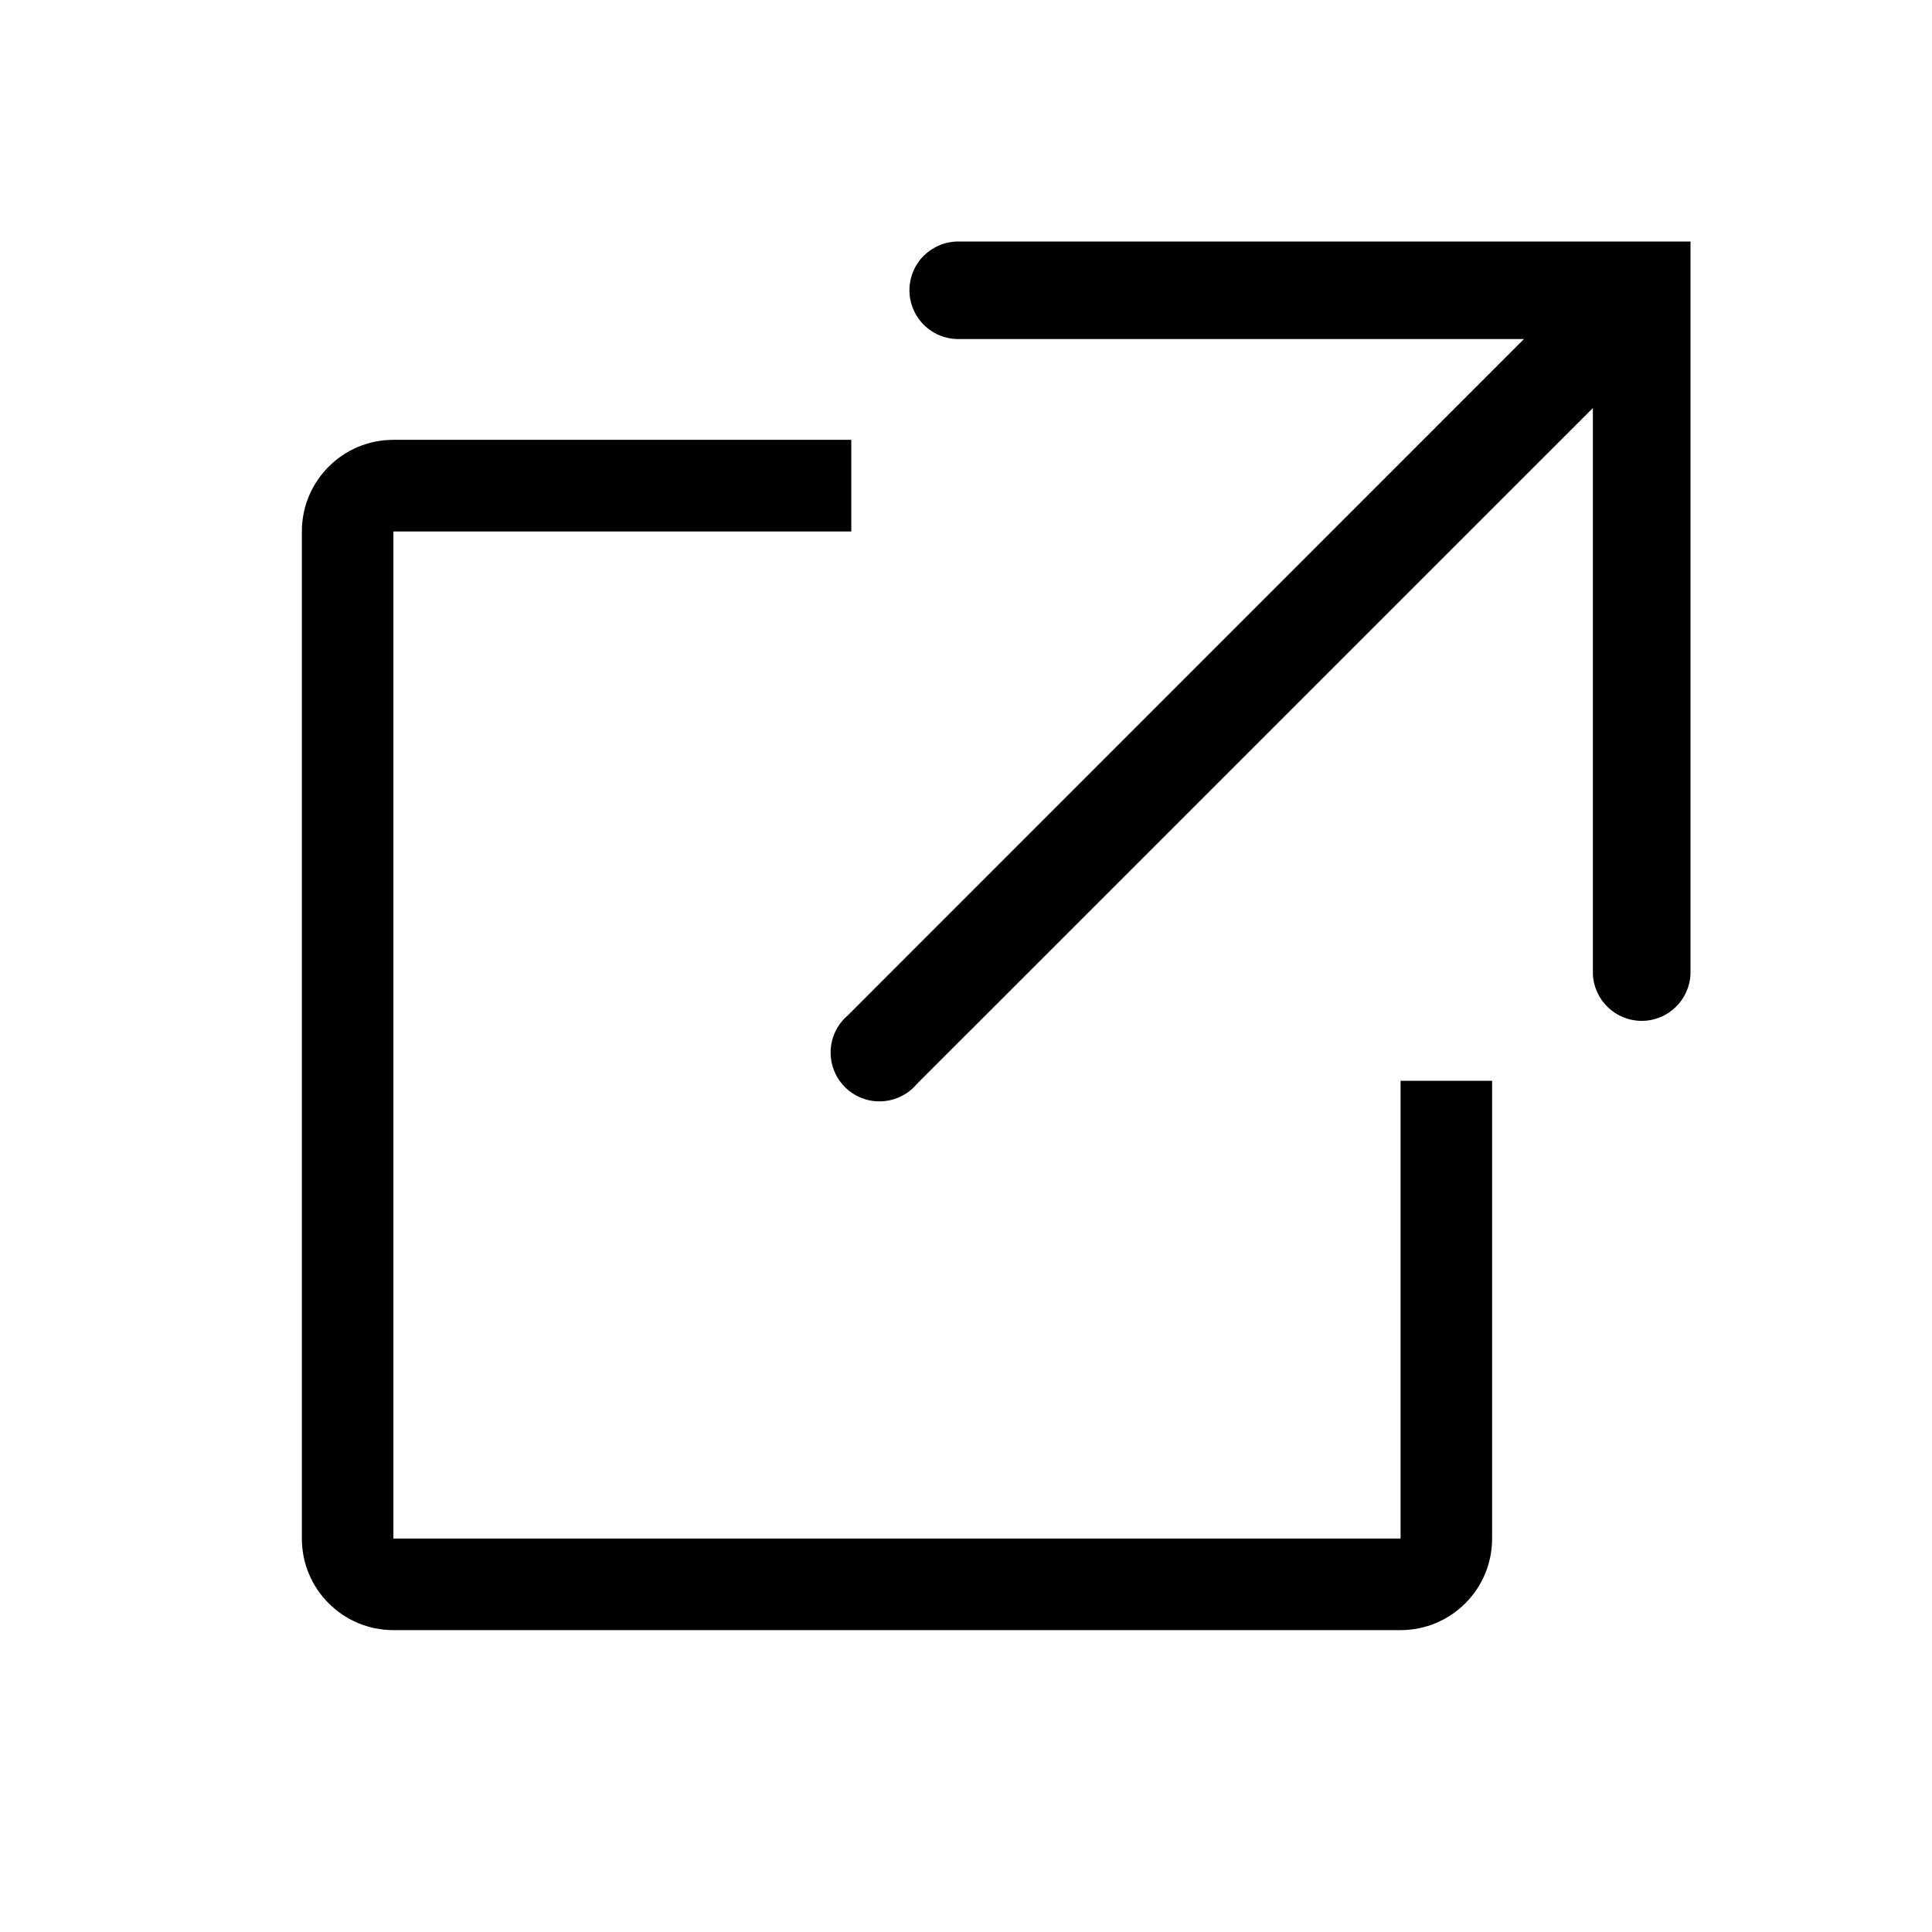
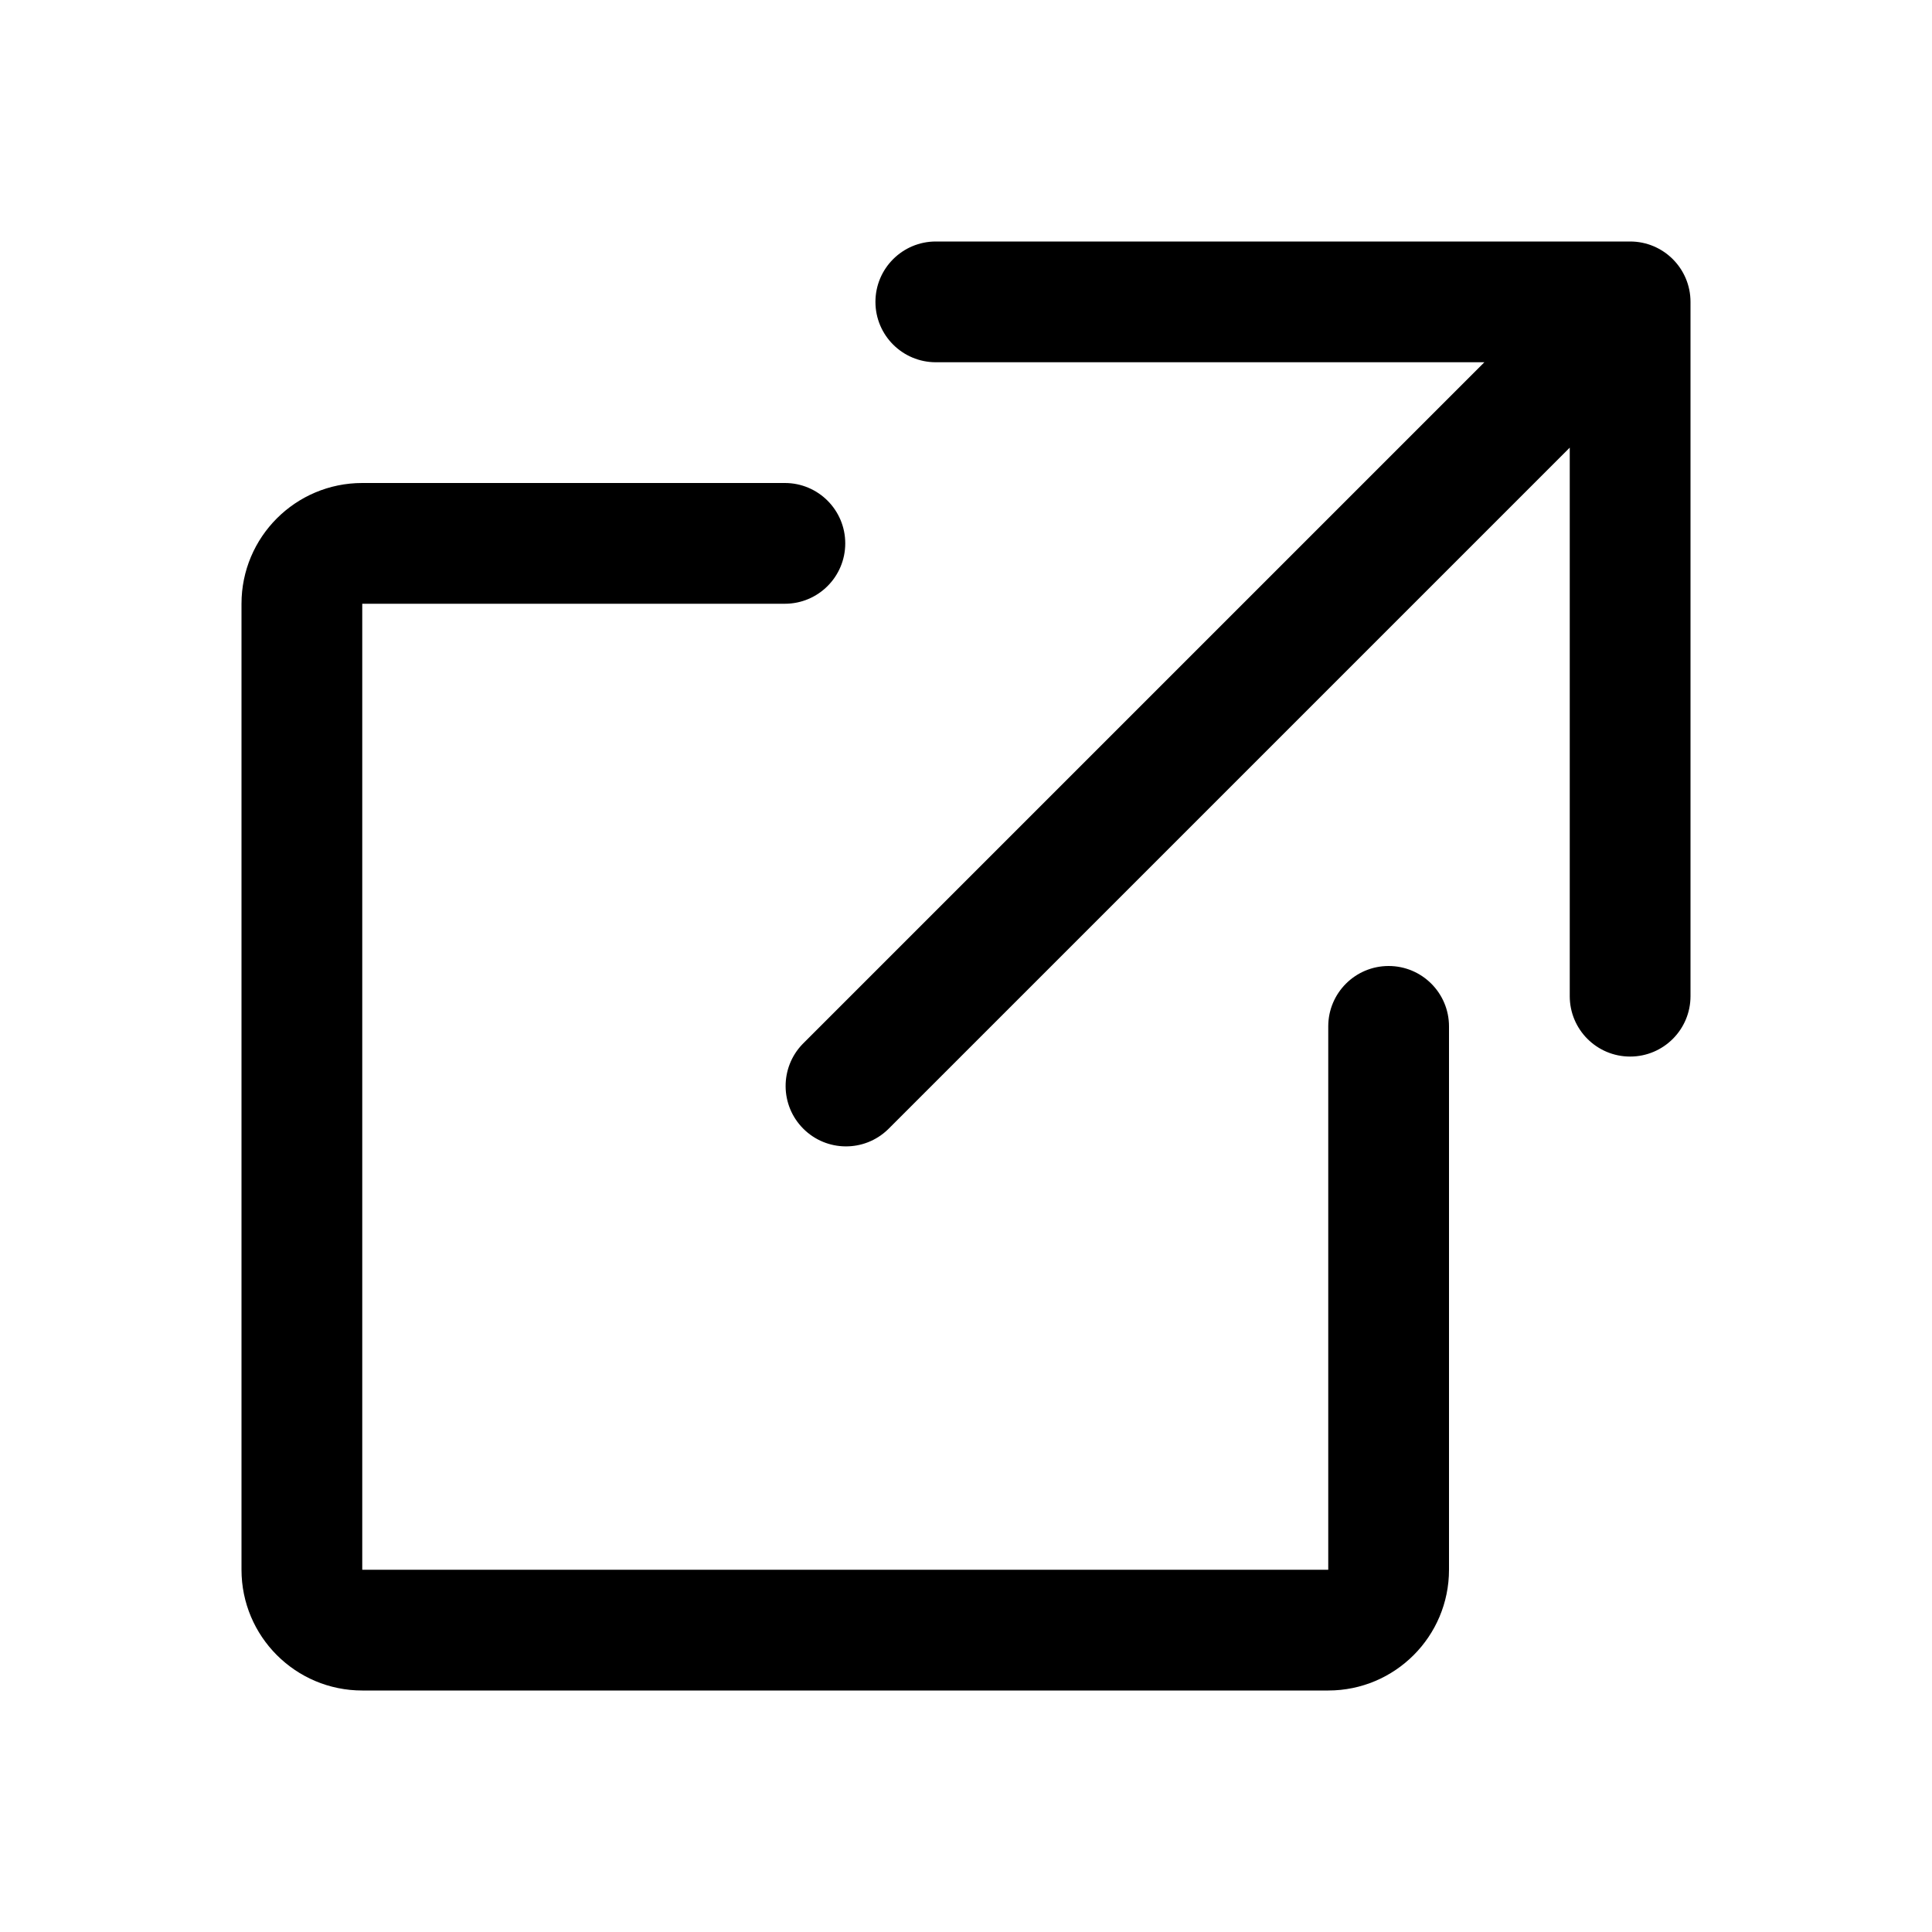
- <svg xmlns="http://www.w3.org/2000/svg" width="32" height="32" fill="currentColor" viewBox="0 0 32 32">
-   <path fill-rule="evenodd" d="M15.3 4.237A.809.809 0 0115.872 4H28v12.128a.809.809 0 01-1.617 0v-9.37L15.185 17.955a.809.809 0 11-1.14-1.14L25.242 5.616h-9.371a.809.809 0 01-.572-1.38zM6.516 27h16.682a1.516 1.516 0 001.516-1.517v-7.582h-1.516v7.582H6.516V8.803H14.1V7.285H6.516A1.516 1.516 0 005 8.802v16.681A1.516 1.516 0 006.516 27z" clip-rule="evenodd" />
+ <svg xmlns="http://www.w3.org/2000/svg" width="32" height="32" viewBox="0 0 32 32">
+   <path fill-rule="evenodd" d="M4 10a2 2 0 012-2h7a1 1 0 110 2H6v16h16v-9a1 1 0 112 0v9a2 2 0 01-2 2H6a2 2 0 01-2-2V10z" clip-rule="evenodd" />
+   <path fill-rule="evenodd" d="M14.5 5a1 1 0 011-1H27a1 1 0 011 1v11.5a1 1 0 11-2 0V7.414L14.707 18.707a1 1 0 01-1.414-1.414L24.586 6H15.5a1 1 0 01-1-1z" clip-rule="evenodd" />
</svg>
